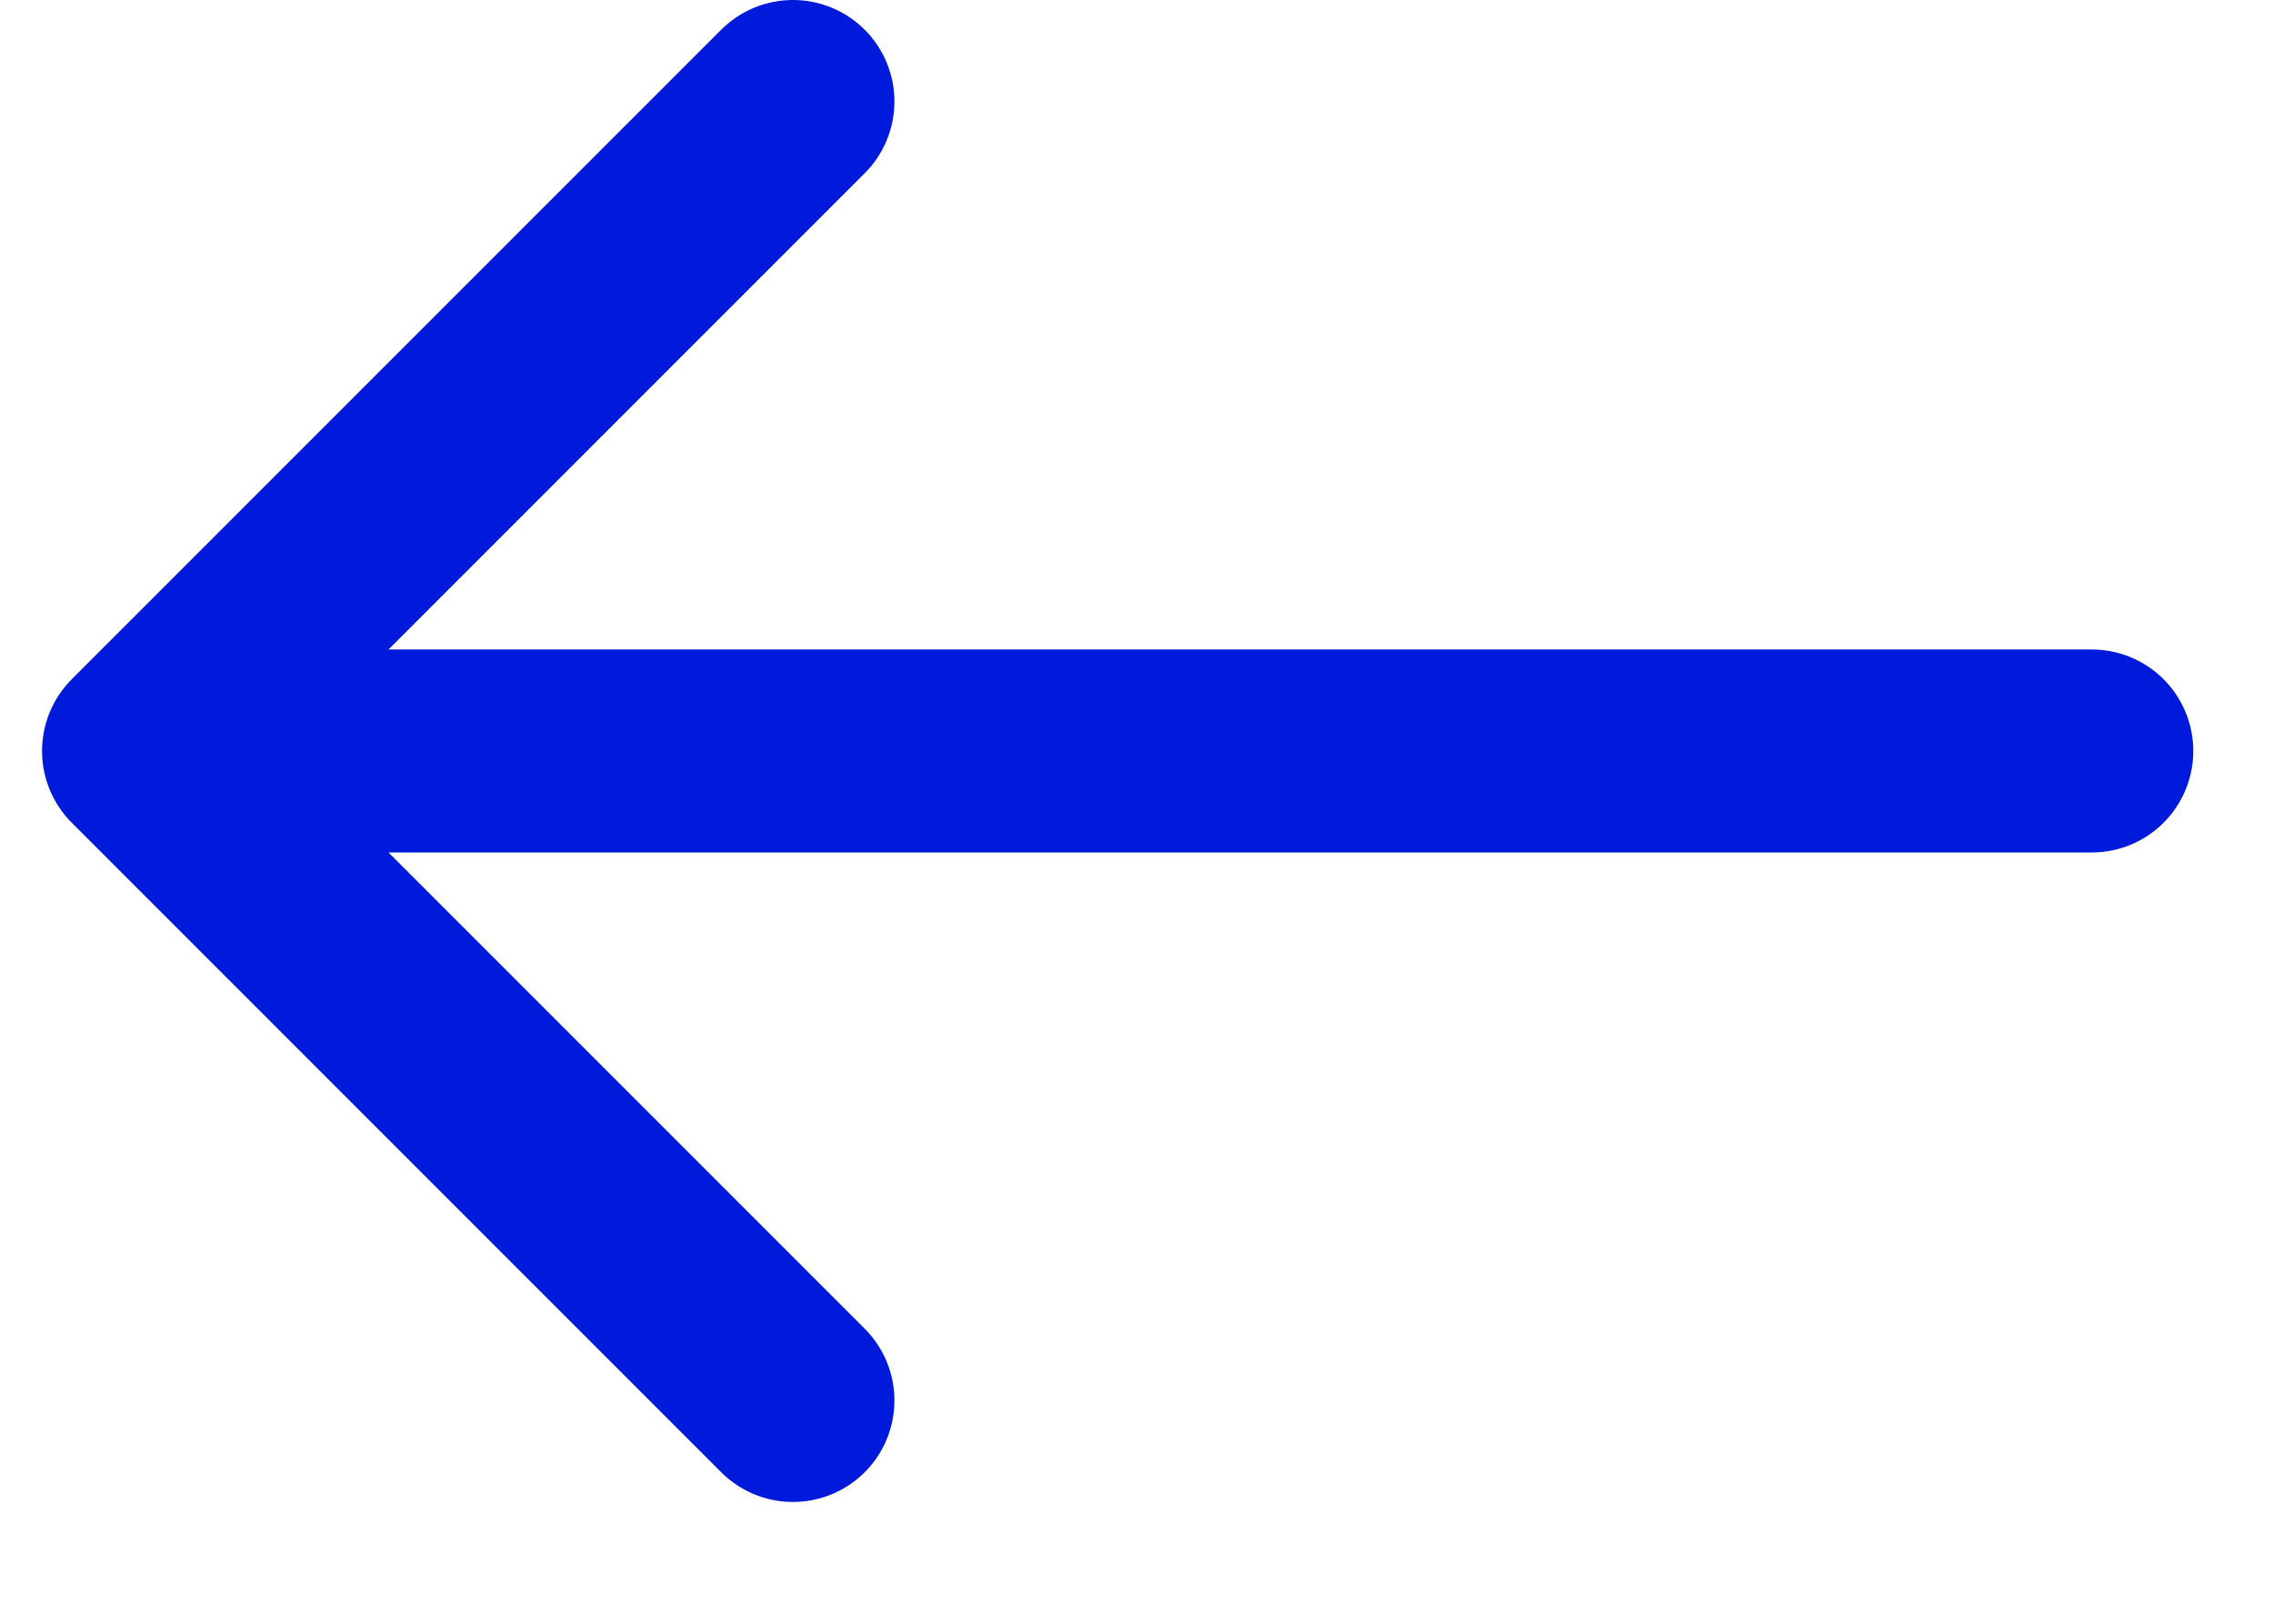
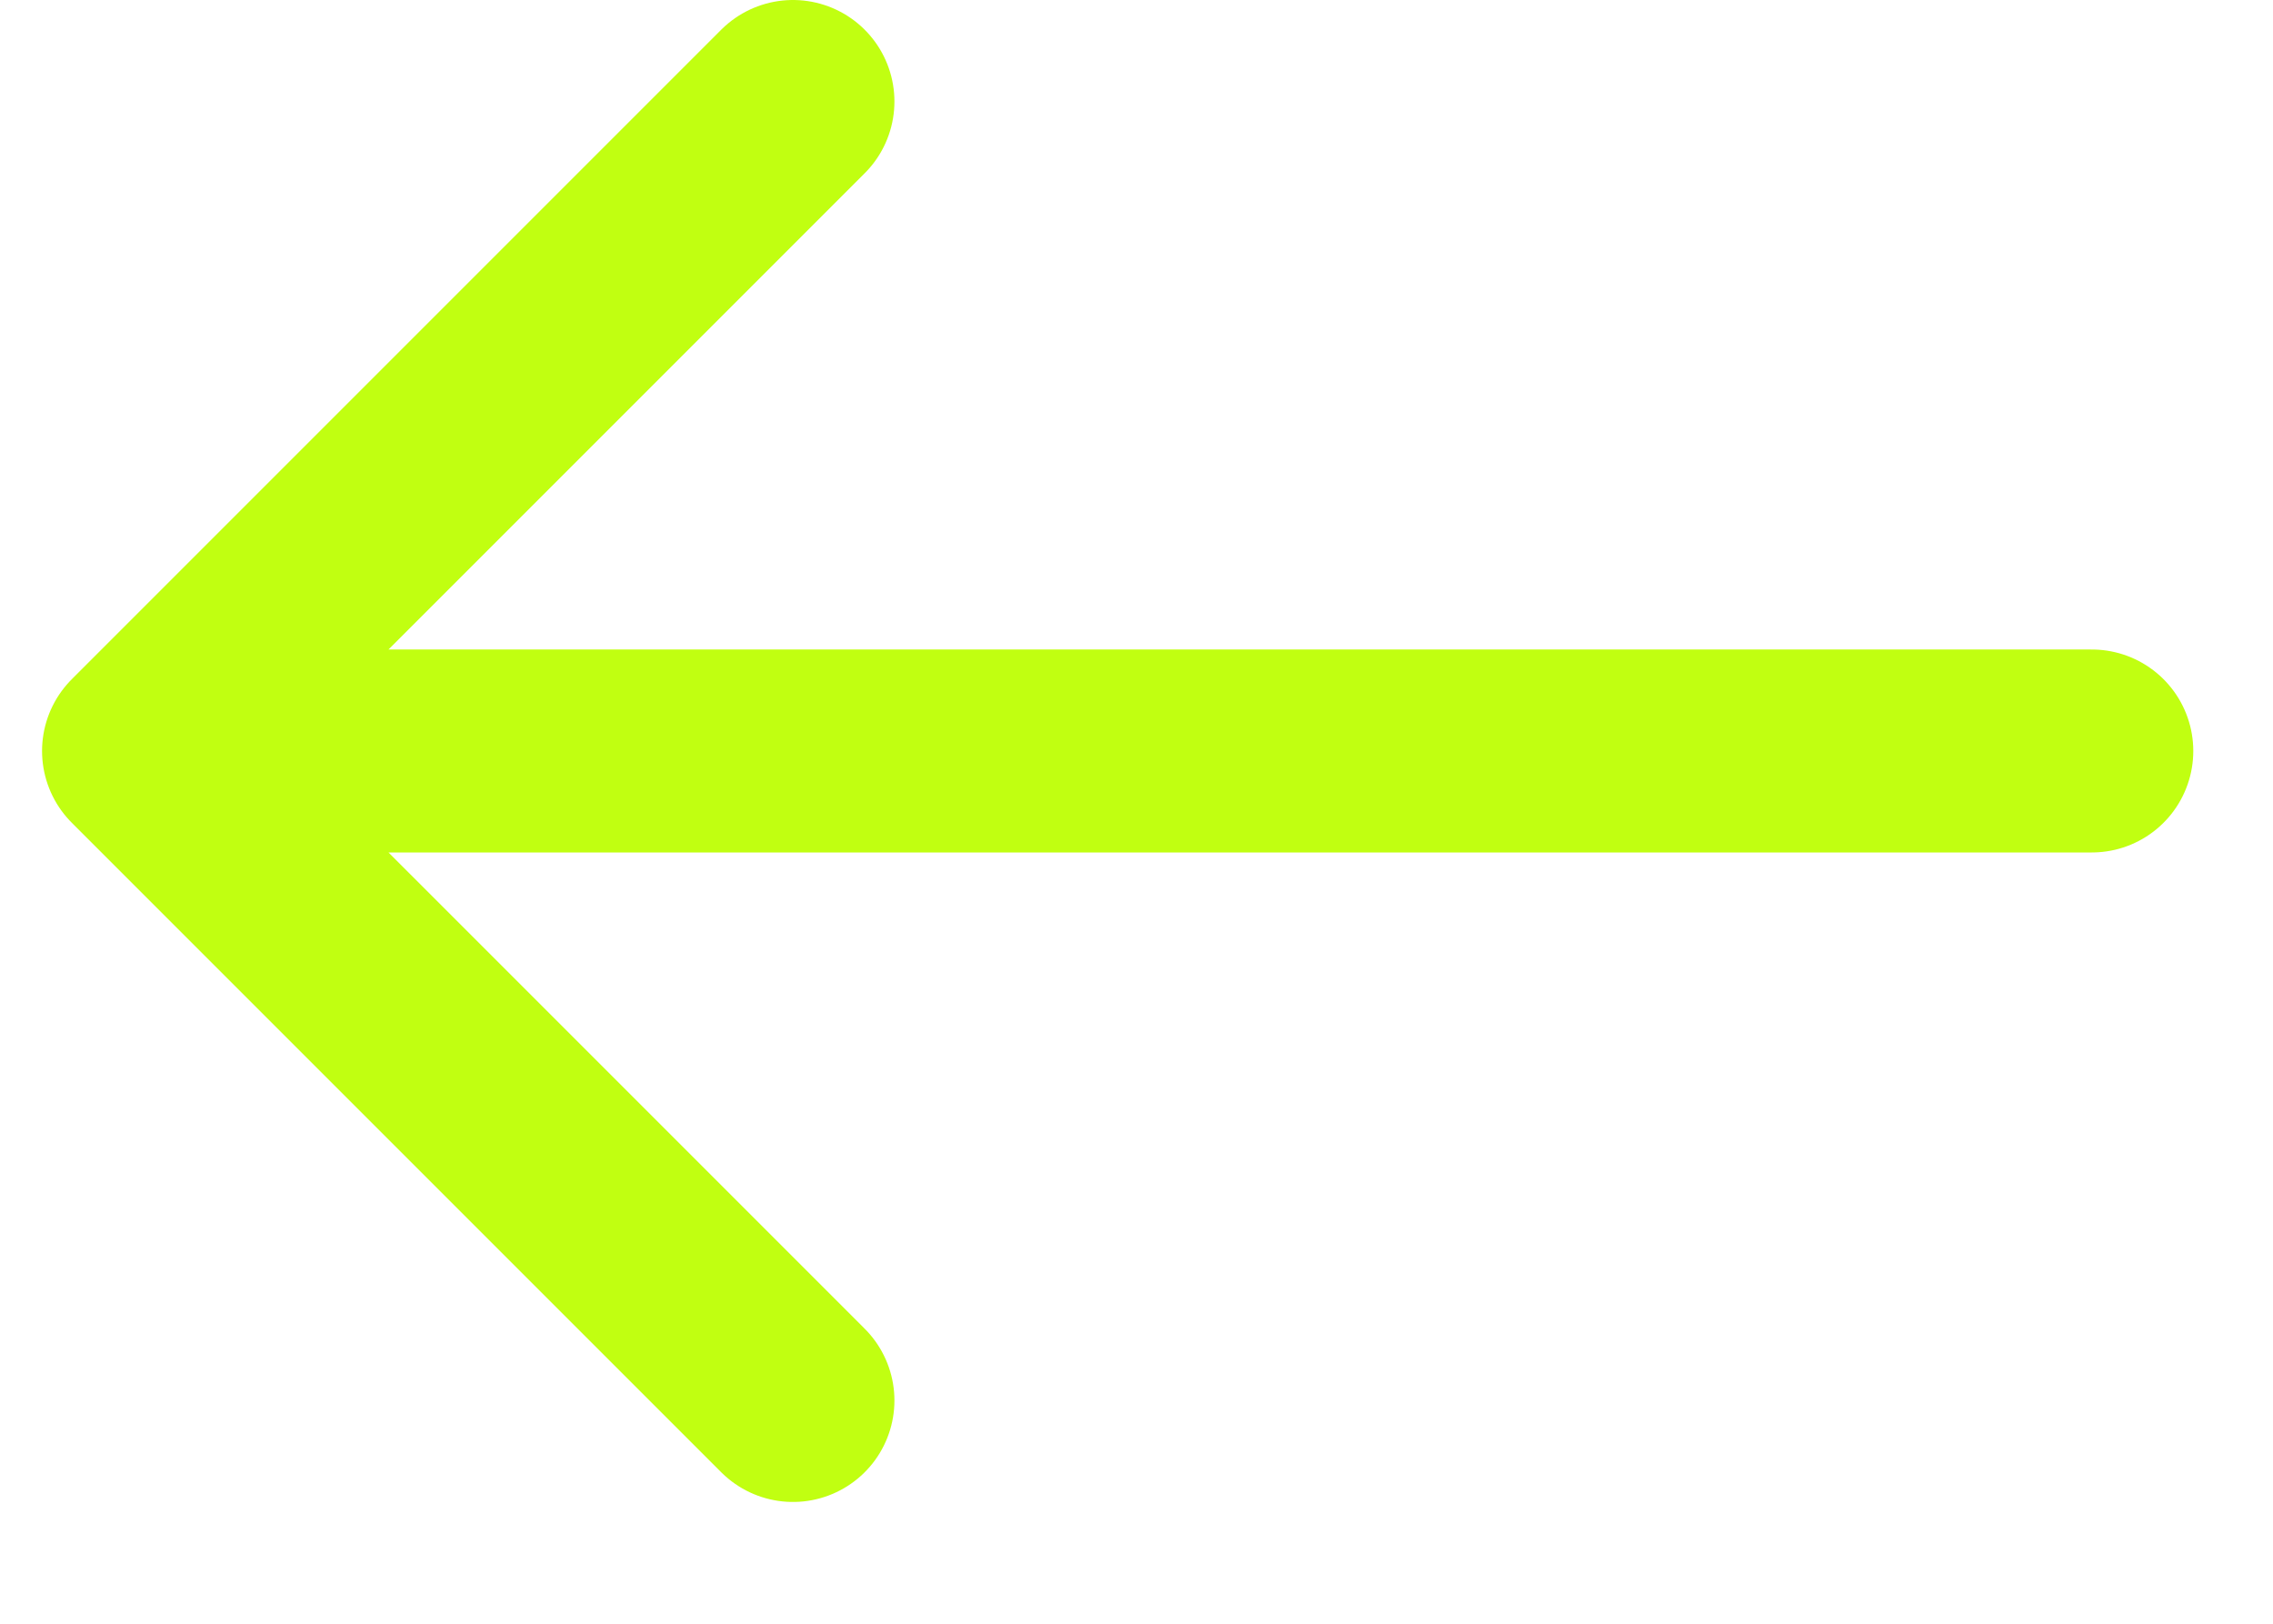
<svg xmlns="http://www.w3.org/2000/svg" width="14" height="10" viewBox="0 0 14 10" fill="none">
-   <path d="M12.884 4.625H0.884M0.884 4.625L4.884 0.625M0.884 4.625L4.884 8.625" stroke="#001ADC" stroke-width="1.25" stroke-linecap="round" />
+   <path d="M12.884 4.625H0.884M0.884 4.625L4.884 0.625M0.884 4.625L4.884 8.625" stroke="#C1FF11" stroke-width="1.25" stroke-linecap="round" />
</svg>
